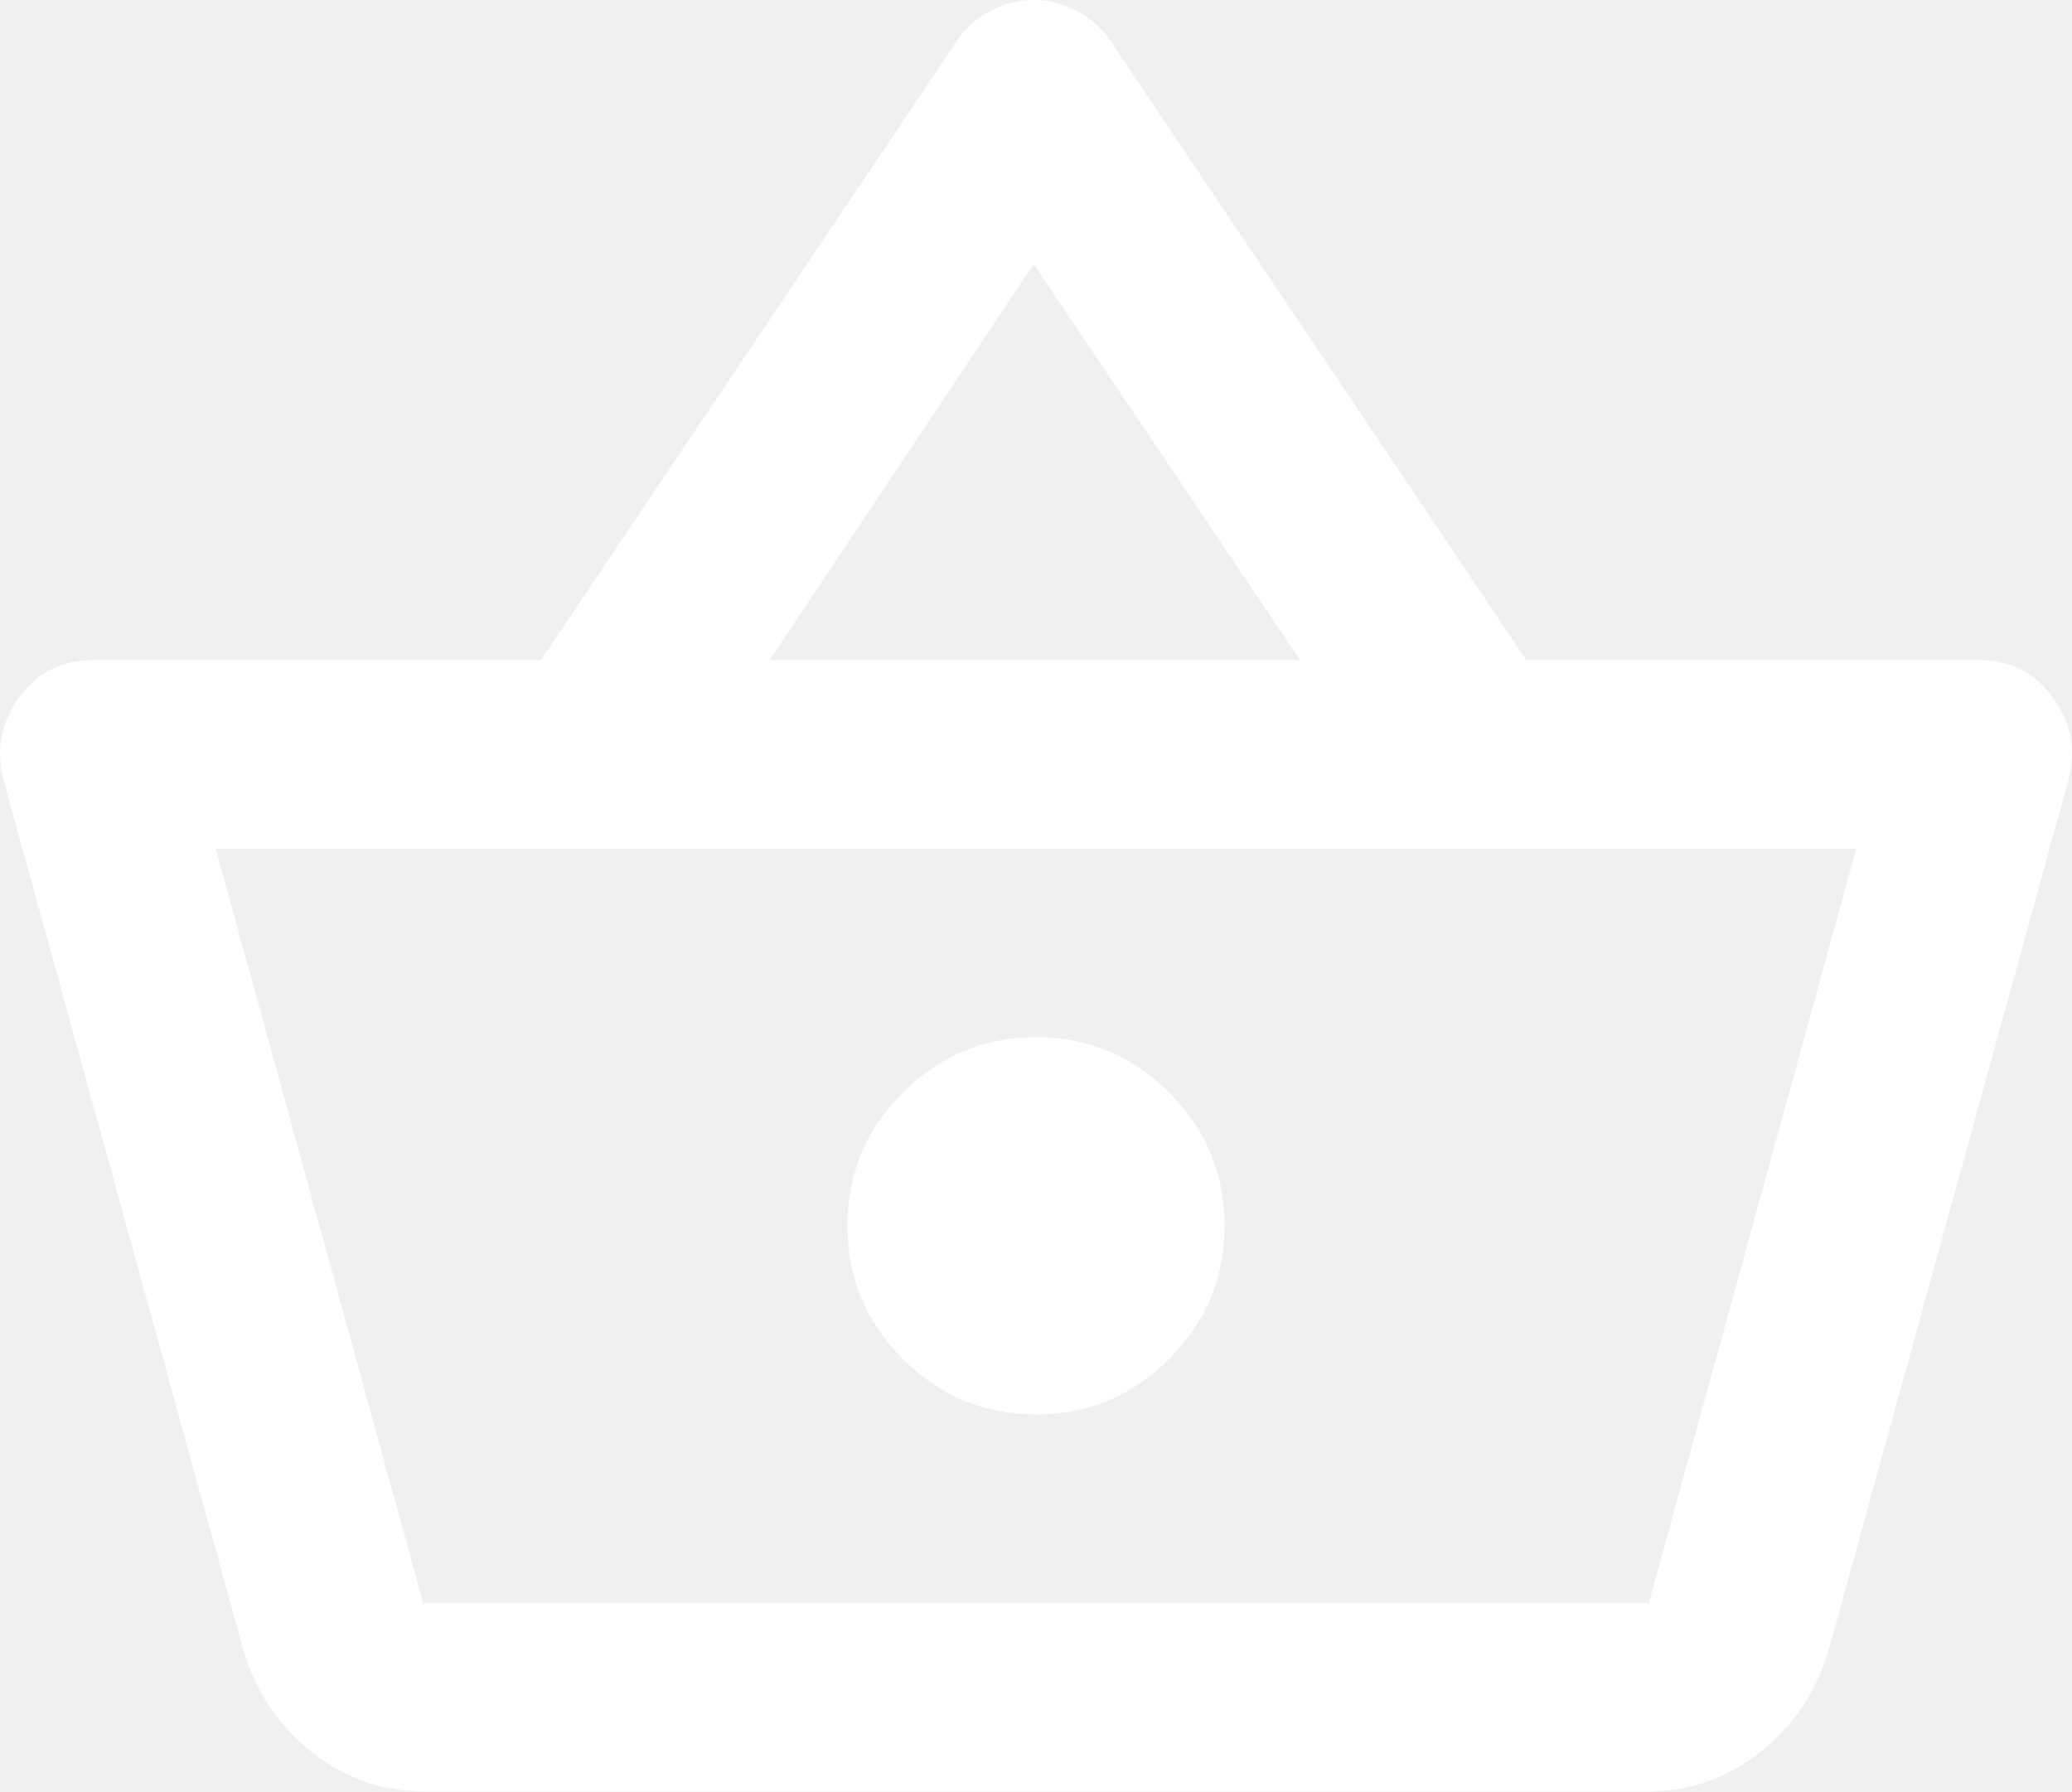
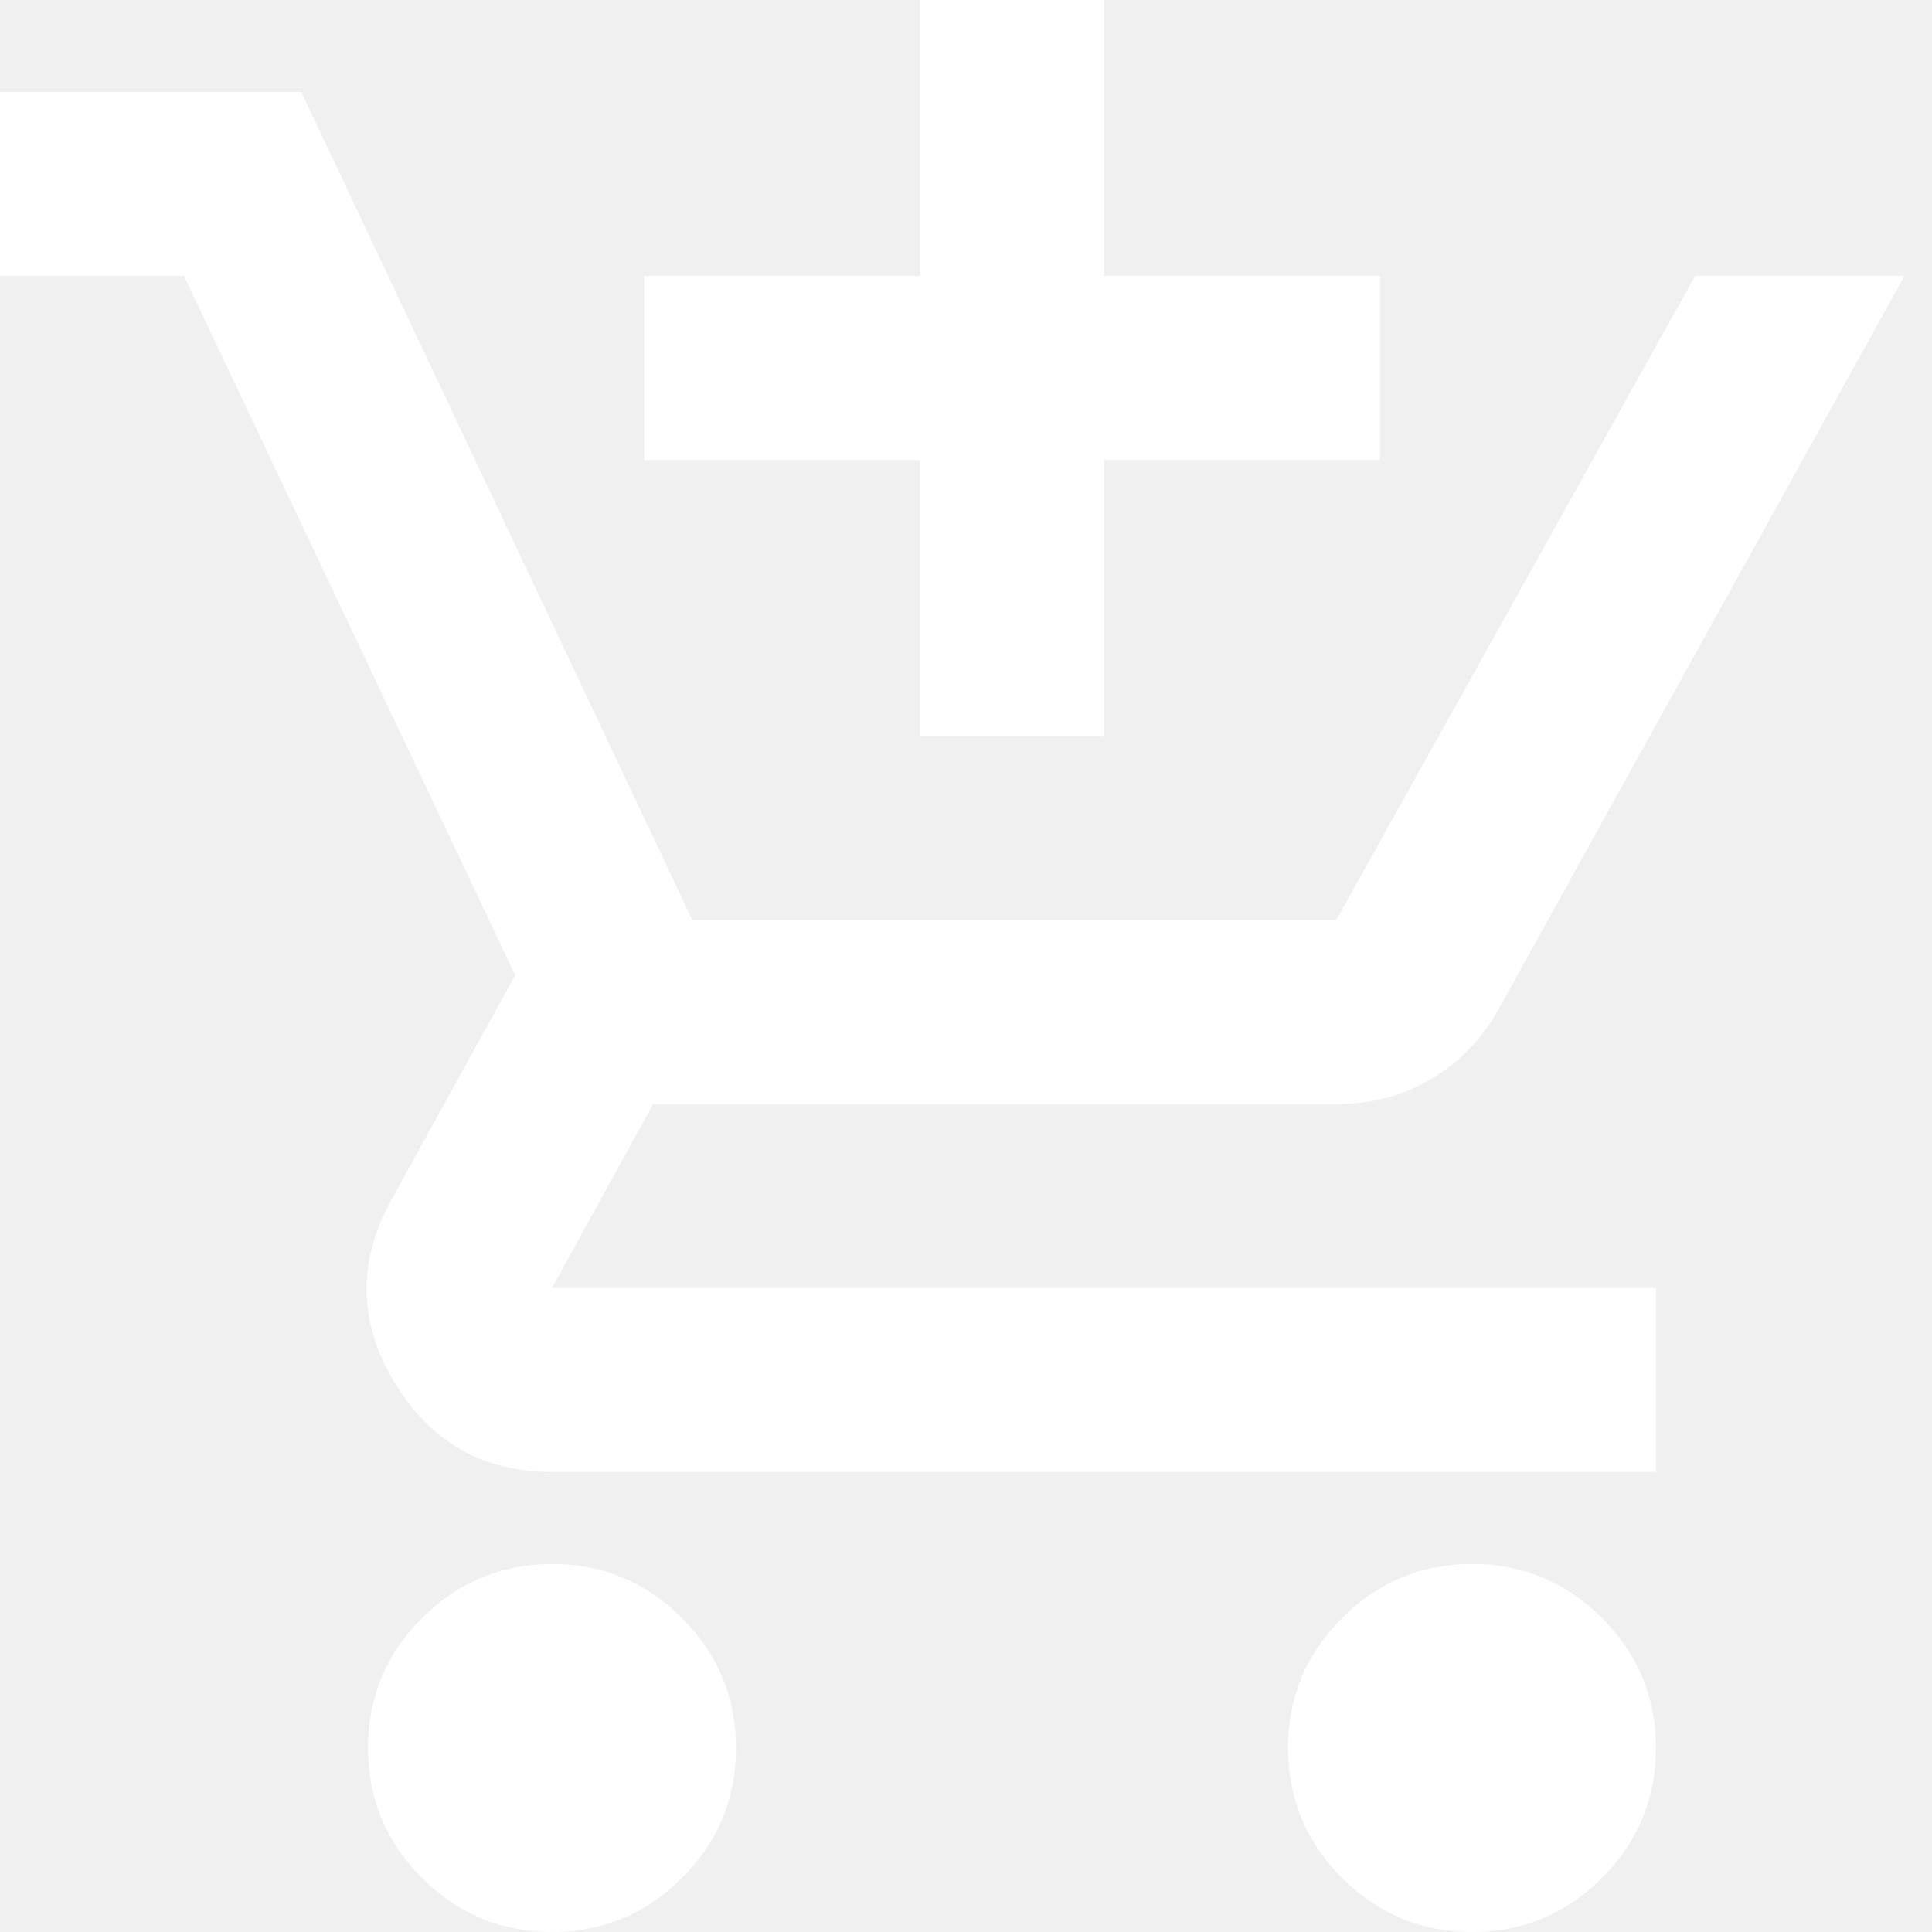
- <svg xmlns="http://www.w3.org/2000/svg" preserveAspectRatio="none" overflow="visible" style="display: block;" width="21.976" height="19" viewBox="0 0 21.976 19" fill="none">
-   <path id="Icon" d="M4.513 19C4.063 19 3.663 18.863 3.313 18.587C2.963 18.312 2.721 17.958 2.588 17.525L0.038 8.275C-0.045 7.958 0.009 7.667 0.2 7.4C0.392 7.133 0.655 7 0.988 7H5.738L10.138 0.45C10.221 0.317 10.338 0.208 10.488 0.125C10.638 0.042 10.796 0 10.963 0C11.13 0 11.288 0.042 11.438 0.125C11.588 0.208 11.704 0.317 11.788 0.45L16.188 7H20.988C21.321 7 21.584 7.133 21.775 7.4C21.967 7.667 22.021 7.958 21.938 8.275L19.388 17.525C19.255 17.958 19.013 18.312 18.663 18.587C18.313 18.863 17.913 19 17.463 19H4.513V19M4.488 17H17.488V17V17L19.688 9H2.288L4.488 17V17V17V17M10.988 15C11.538 15 12.009 14.804 12.4 14.412C12.792 14.021 12.988 13.55 12.988 13C12.988 12.45 12.792 11.979 12.4 11.588C12.009 11.196 11.538 11 10.988 11C10.438 11 9.967 11.196 9.575 11.588C9.184 11.979 8.988 12.45 8.988 13C8.988 13.55 9.184 14.021 9.575 14.412C9.967 14.804 10.438 15 10.988 15V15M8.163 7H13.788L10.963 2.8L8.163 7V7M10.988 13V13V13V13V13V13V13V13V13V13" fill="#FFFFFF" />
+ <svg xmlns="http://www.w3.org/2000/svg" width="21" height="21" viewBox="0 0 21 21" fill="none">
+   <path d="M10 8V5H7V3H10V0H12V3H15V5H12V8H10ZM6 21C5.45 21 4.979 20.804 4.588 20.413C4.196 20.021 4 19.55 4 19C4 18.45 4.196 17.979 4.588 17.587C4.979 17.196 5.45 17 6 17C6.55 17 7.021 17.196 7.412 17.587C7.804 17.979 8 18.45 8 19C8 19.55 7.804 20.021 7.412 20.413C7.021 20.804 6.55 21 6 21ZM16 21C15.45 21 14.979 20.804 14.588 20.413C14.196 20.021 14 19.55 14 19C14 18.45 14.196 17.979 14.588 17.587C14.979 17.196 15.45 17 16 17C16.55 17 17.021 17.196 17.413 17.587C17.804 17.979 18 18.45 18 19C18 19.55 17.804 20.021 17.413 20.413C17.021 20.804 16.55 21 16 21ZM0 3V1H3.275L7.525 10H14.525L18.425 3H20.7L16.3 10.95C16.117 11.283 15.871 11.542 15.562 11.725C15.254 11.908 14.917 12 14.55 12H7.1L6 14H18V16H6C5.25 16 4.679 15.675 4.287 15.025C3.896 14.375 3.883 13.717 4.25 13.05L5.6 10.6L2 3H0Z" fill="white" />
</svg>
